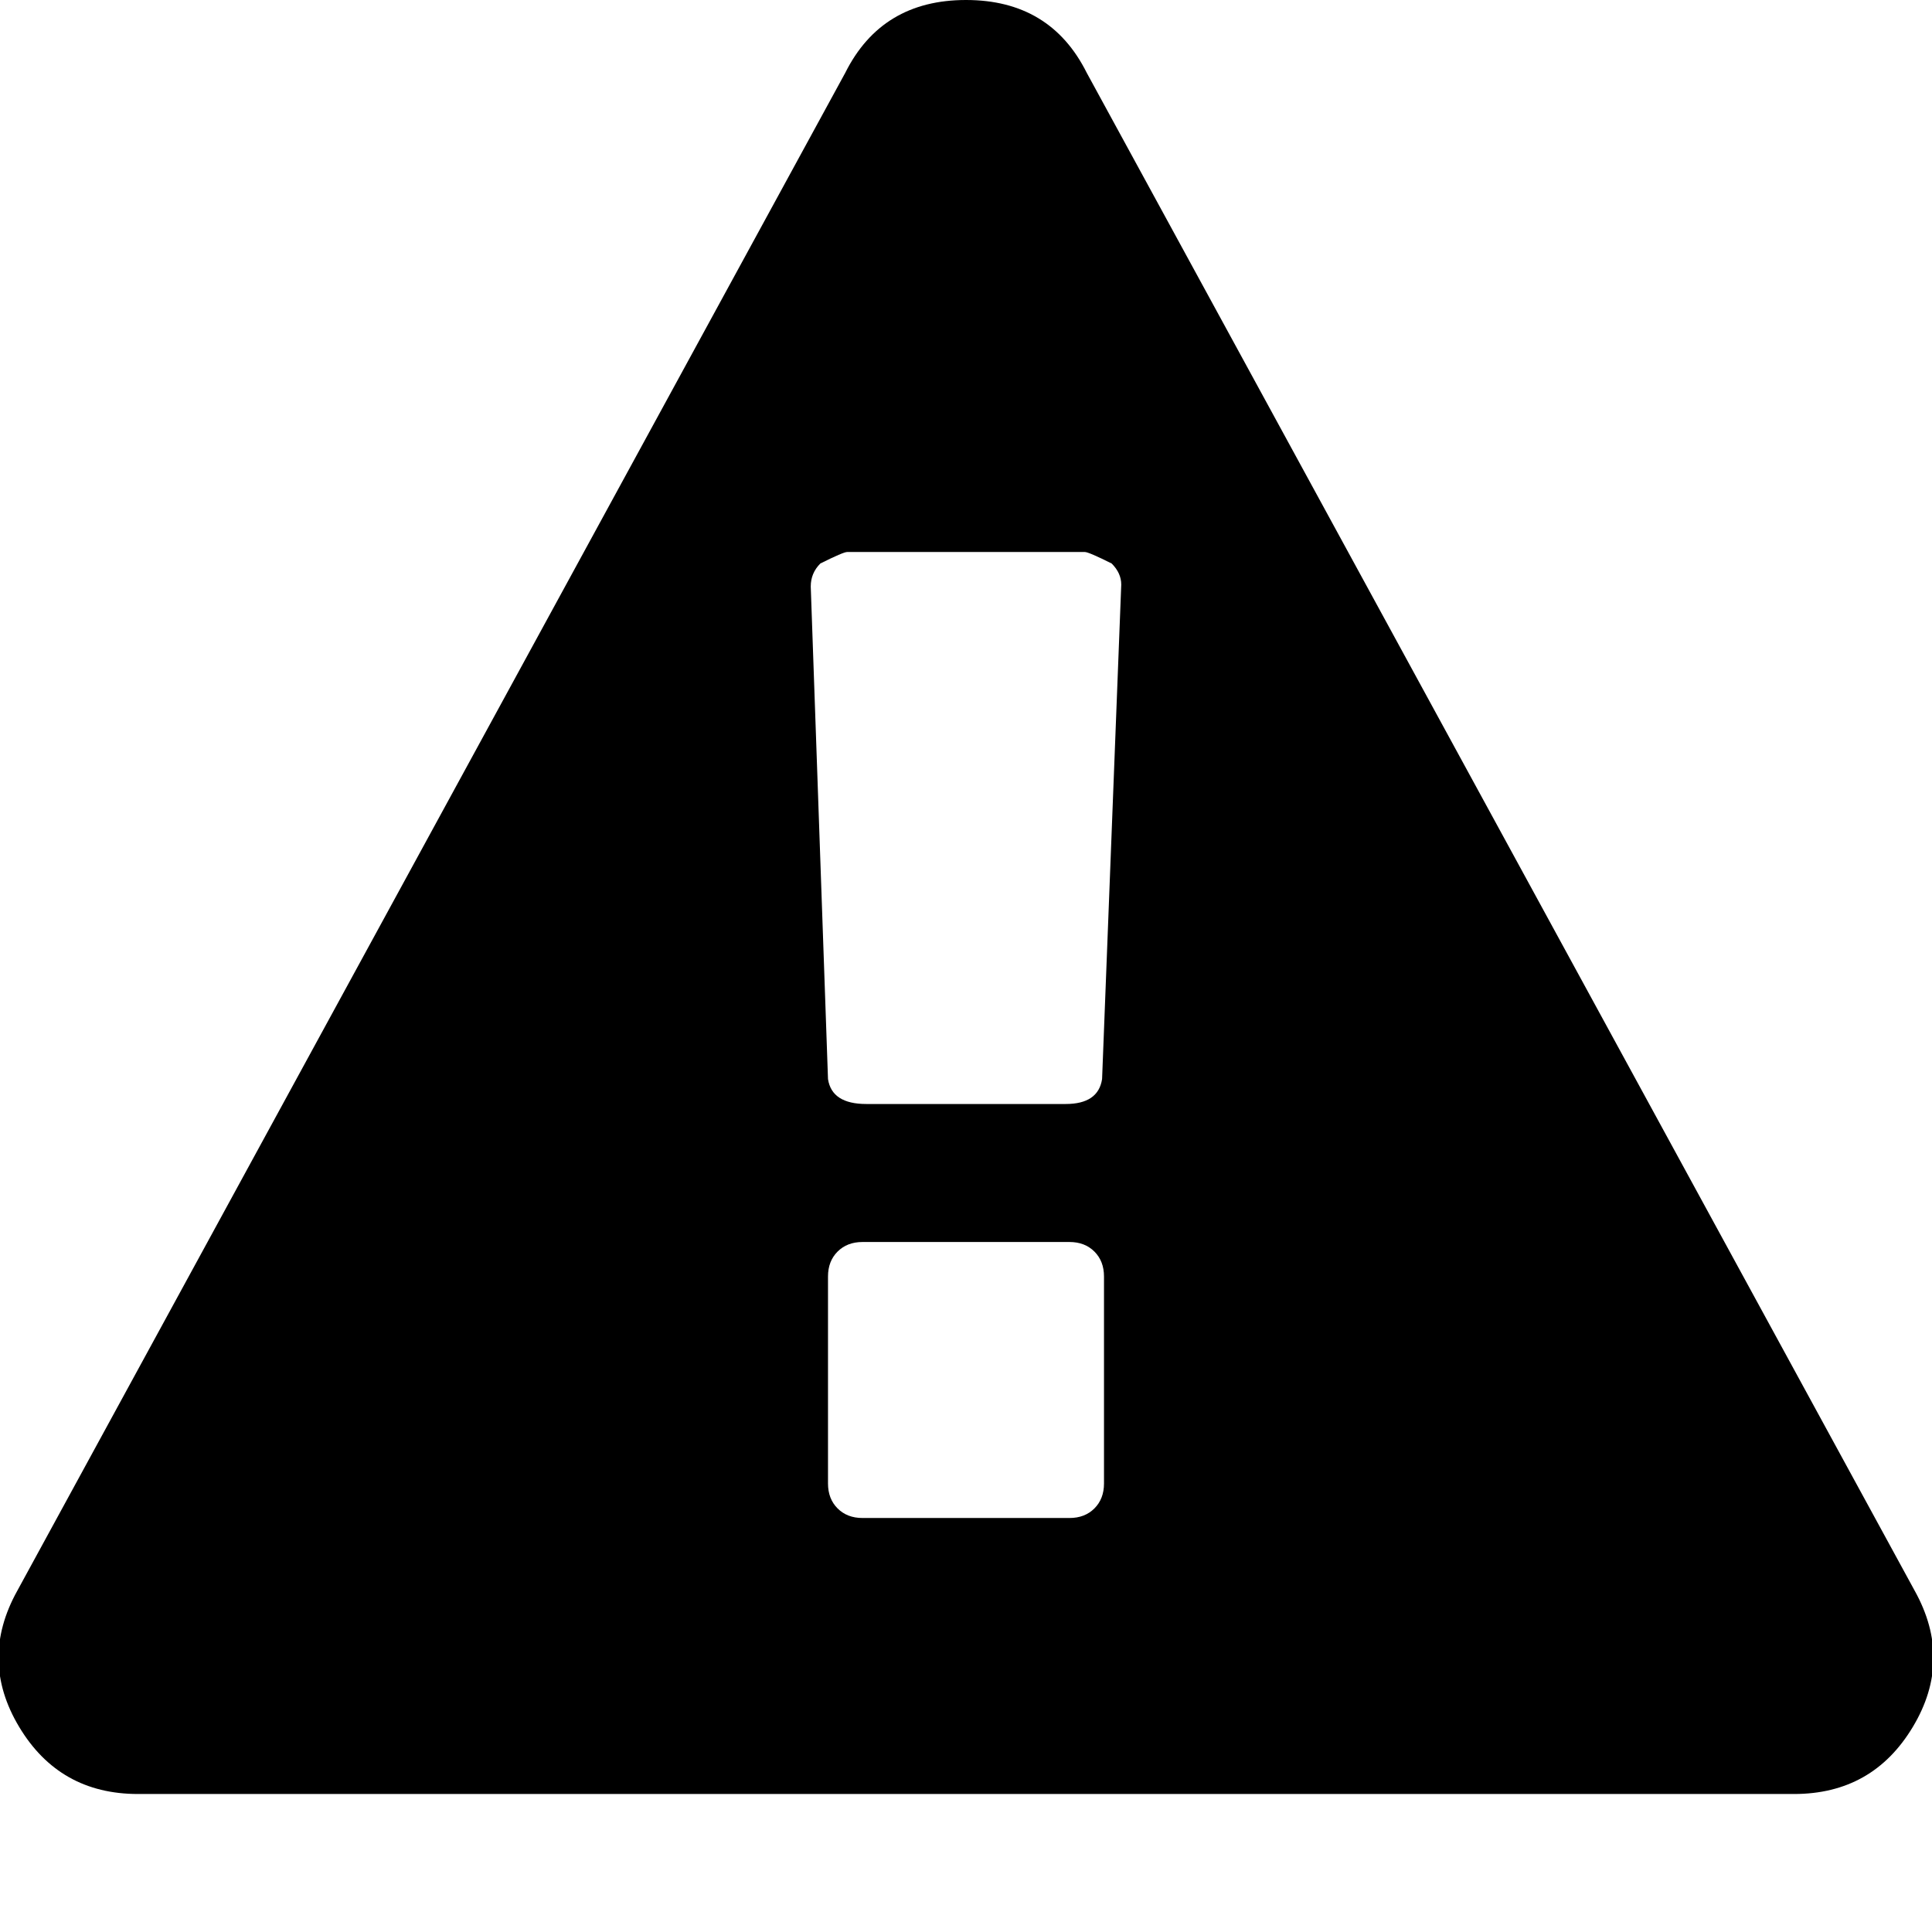
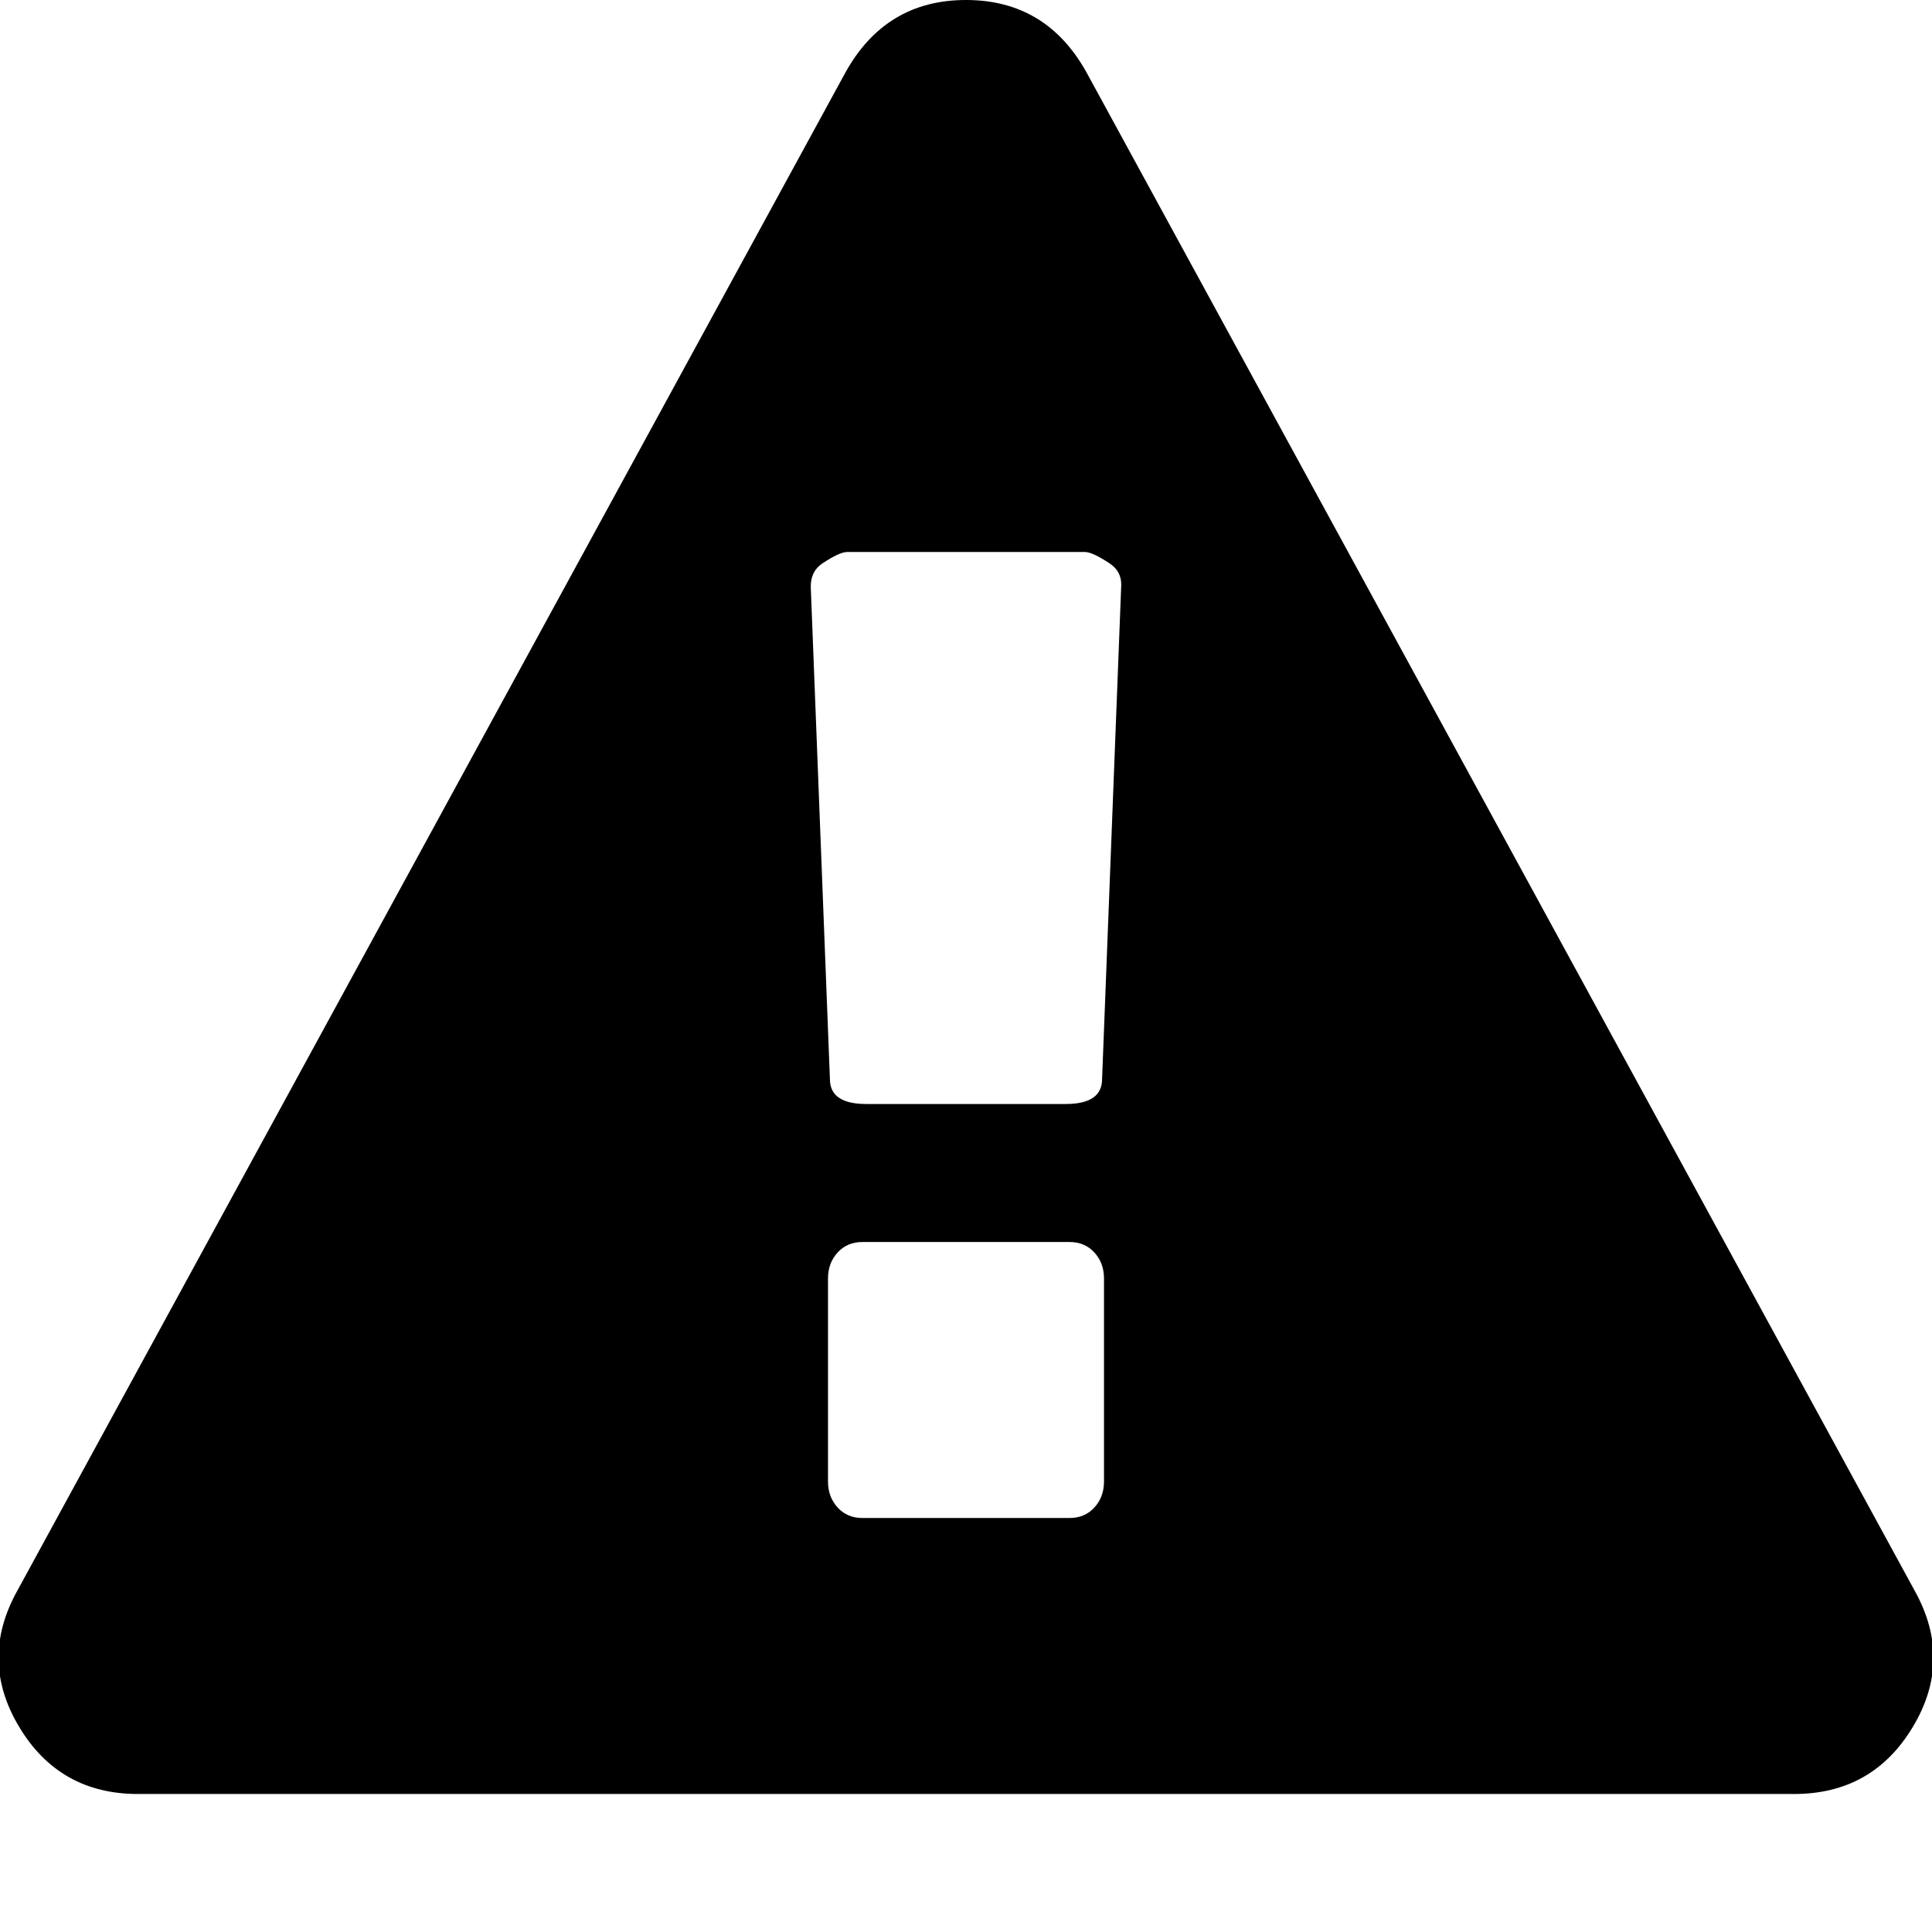
<svg xmlns="http://www.w3.org/2000/svg" viewBox="0 0 1008 1008">
-   <path fill="currentColor" d="M576 774V666q0-8-5-13t-13-5H450q-8 0-13 5t-5 13v108q0 8 5 13t13 5h108q8 0 13-5t5-13zm-1-211l10-258q0-6-5-11-12-6-14-6H442q-2 0-14 6-5 5-5 12l9 257q2 13 20 13h104q17 0 19-13zm-8-525l432 792q20 36-1 71t-62 35H72q-41 0-62-35t-1-71L441 38q19-38 63-38t63 38z" />
+   <path fill="currentColor" d="M567 38l432 792q20 36-1 71t-62 35H72q-41 0-62-35t-1-71L441 38q21-38 63-38t63 38zm8 525l10-258q0-7-6-11-9-6-13-6H442q-4 0-13 6-6 4-6 12l10 257q0 13 19 13h104q19 0 19-13zm1 210V667q0-8-5-13.5t-13-5.5H450q-8 0-13 5.5t-5 13.5v106q0 8 5 13.5t13 5.5h108q8 0 13-5.5t5-13.5z" />
</svg>
